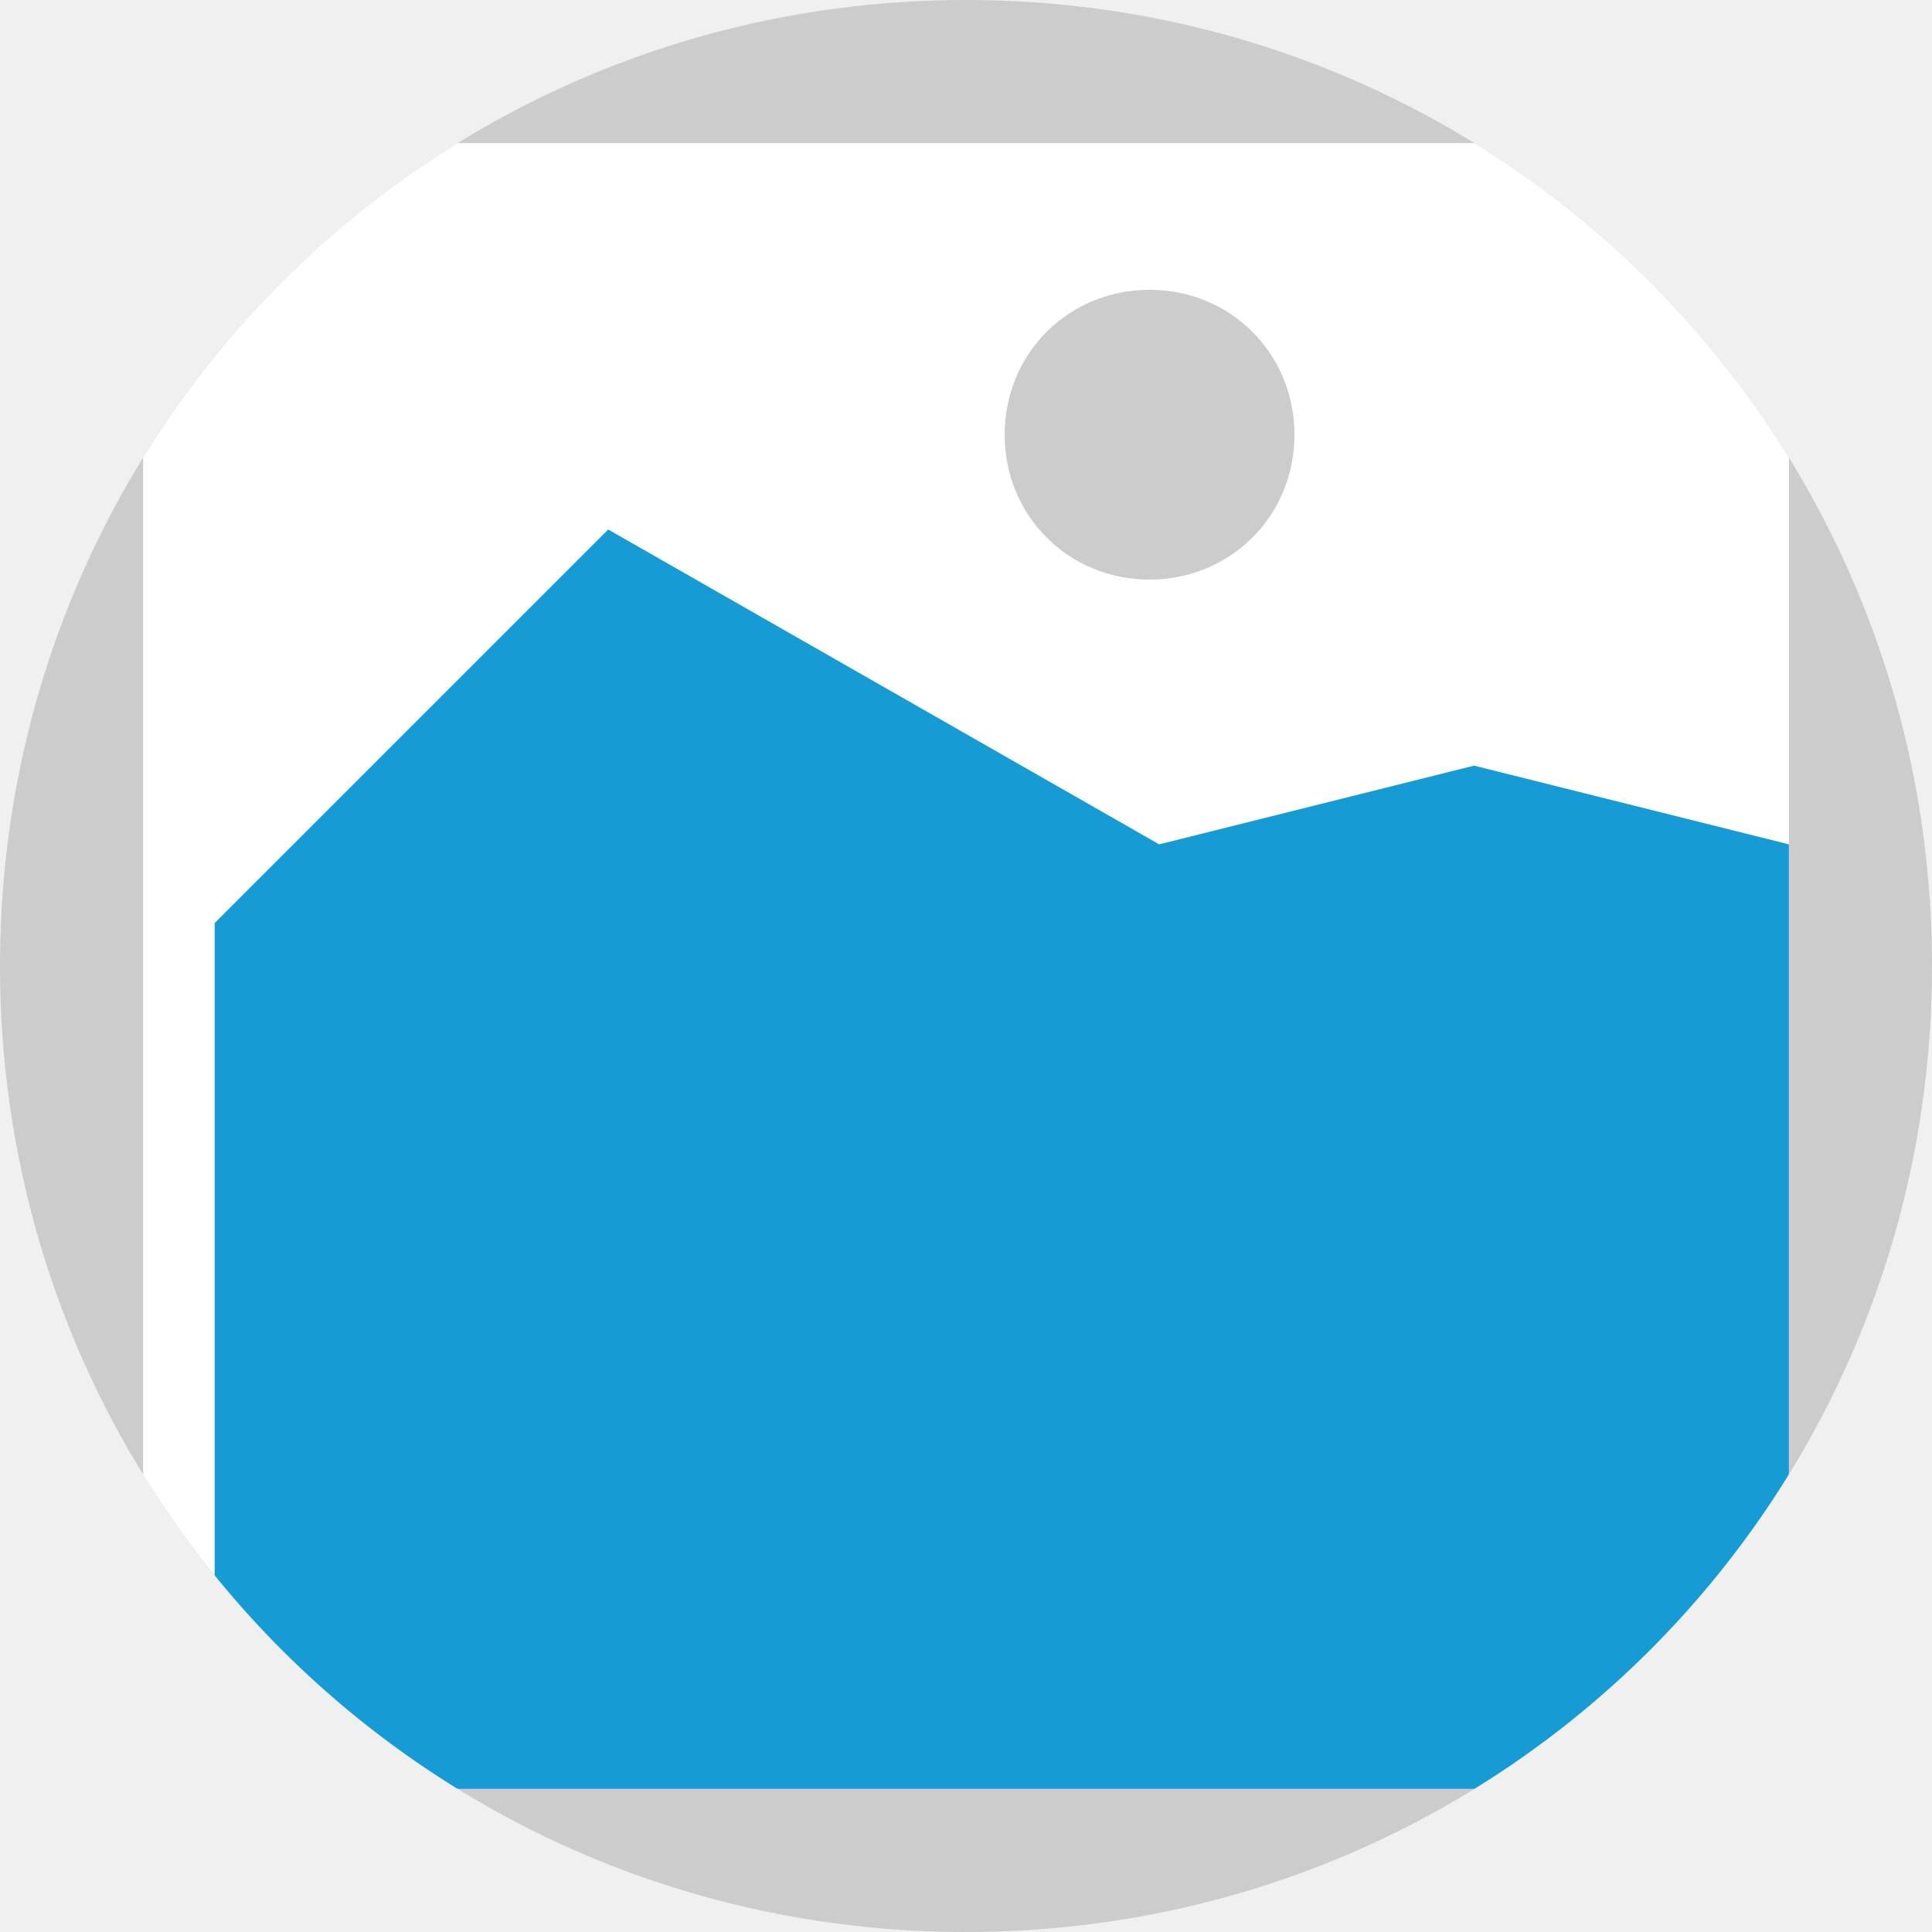
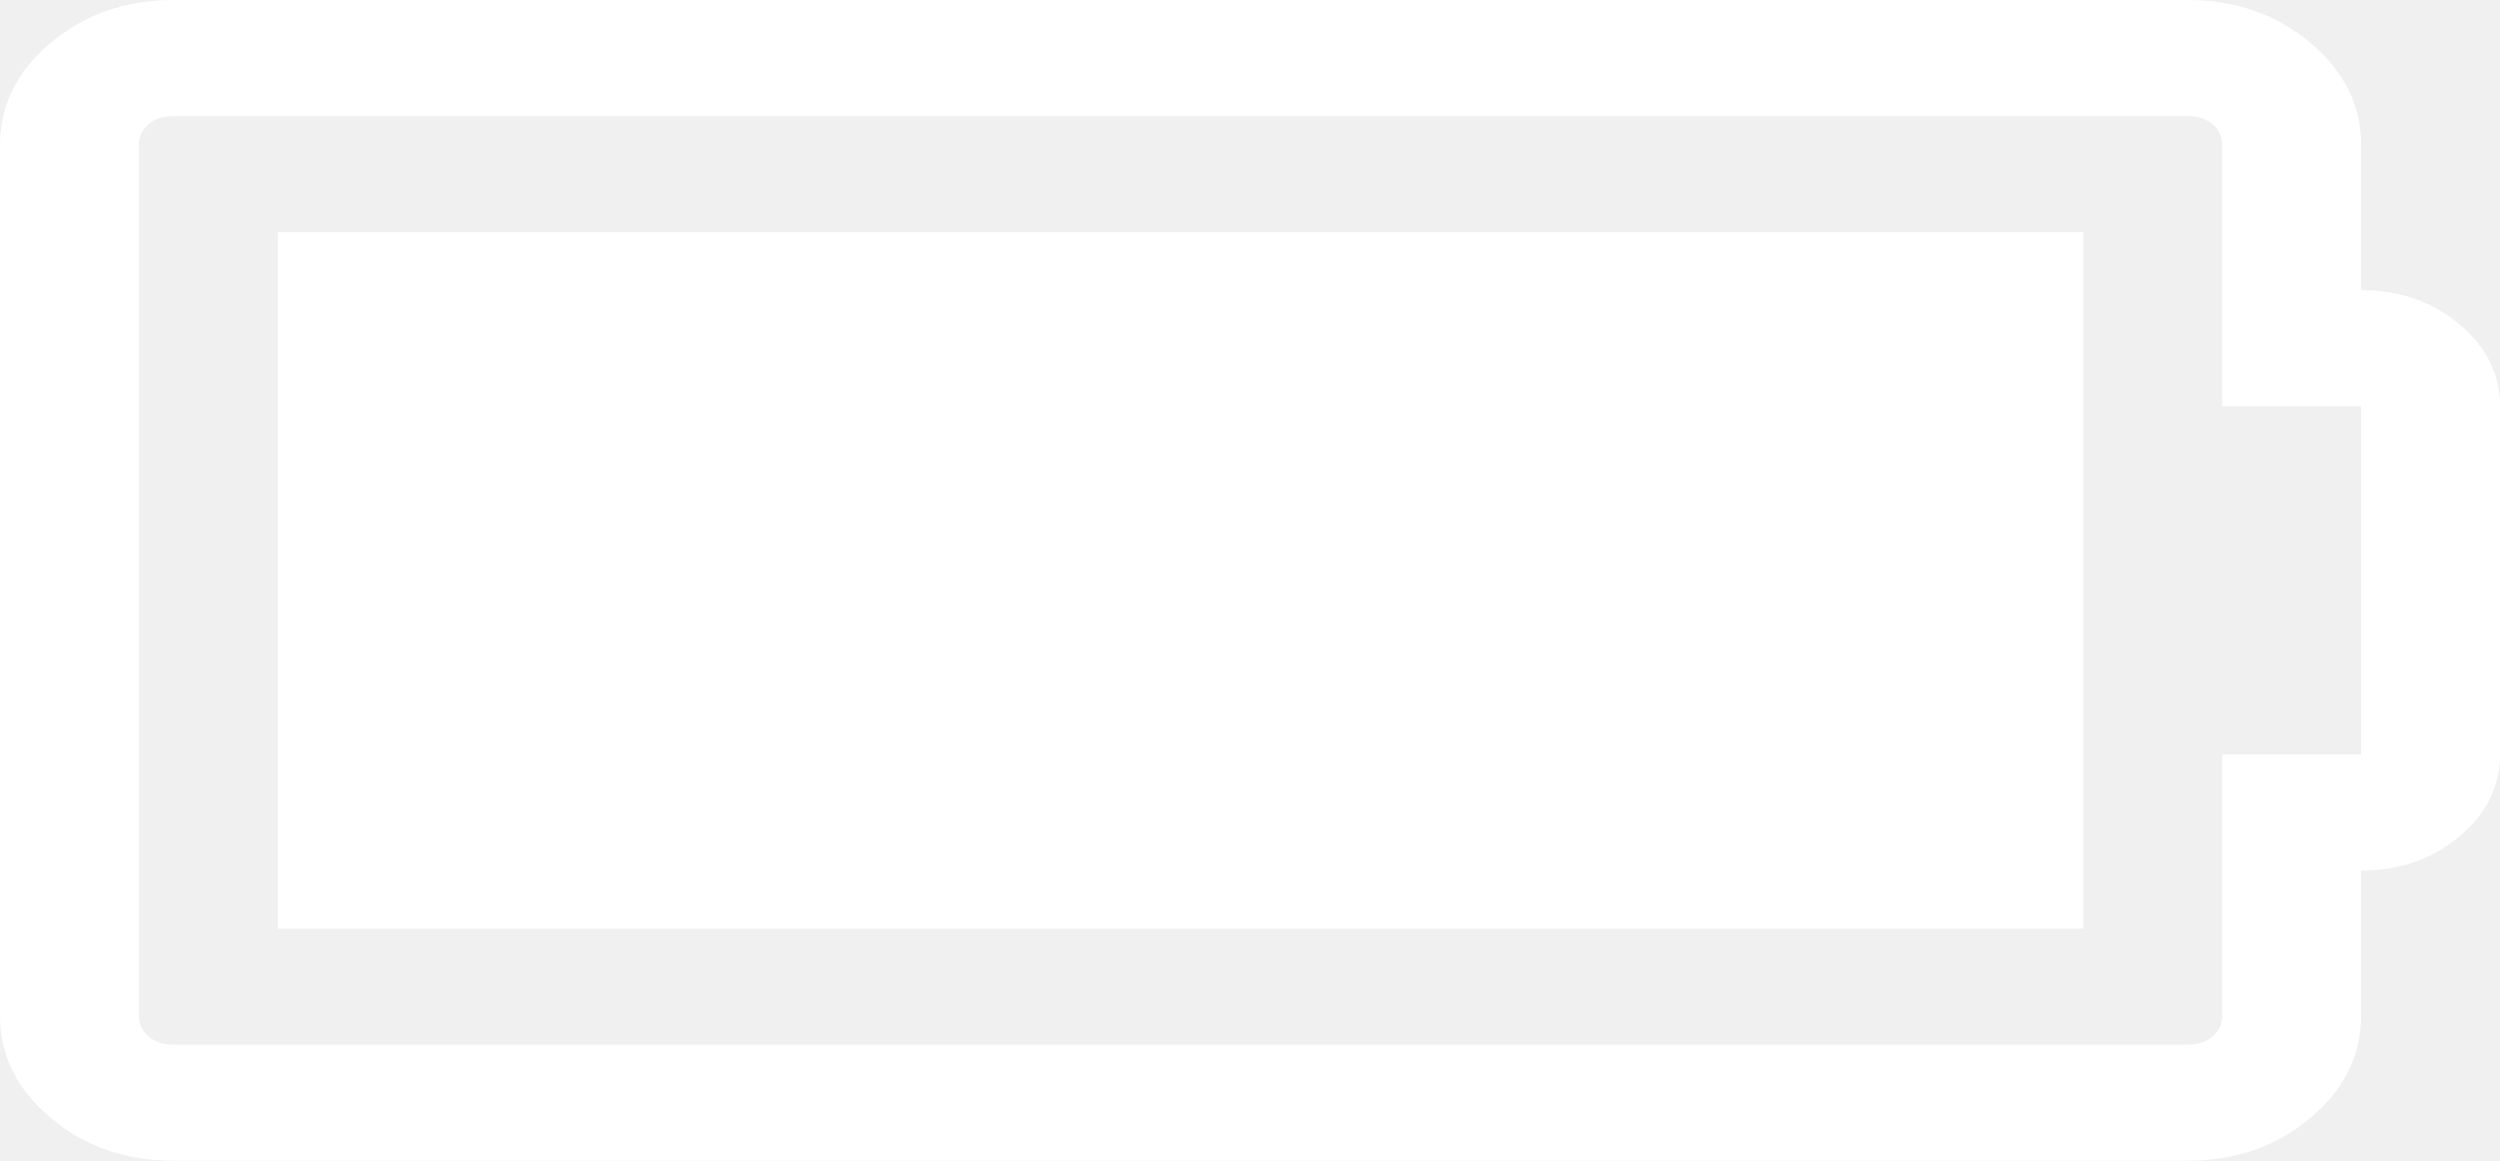
- <svg xmlns="http://www.w3.org/2000/svg" version="1.1" width="27px" height="27px">
-   <defs>
-     <mask fill="white" id="clip12">
-       <path d="M 166.5 70  C 159.007 70  153 63.992  153 56.5  L 153 56.5  C 153 49.008  159.007 43  166.5 43  L 166.5 43  C 173.993 43  180 49.008  180 56.5  L 180 56.5  C 180 63.992  173.993 70  166.5 70  " fill-rule="evenodd" />
-     </mask>
-   </defs>
-   <g transform="matrix(1 0 0 1 -153 -43 )">
-     <path d="M 153 43  L 180 43  L 180 70  L 153 70  L 153 43  " fill-rule="nonzero" fill="#cccccc" stroke="none" mask="url(#clip12)" />
-     <path d="M 155 45  L 178 45  L 178 68  L 155 68  L 155 45  " fill-rule="nonzero" fill="#ffffff" stroke="none" mask="url(#clip12)" />
-     <path d="M 169.065 51.1  C 167.931 51.1  167.04 50.209  167.04 49.075  C 167.04 47.941  167.931 47.05  169.065 47.05  C 170.199 47.05  171.09 47.941  171.09 49.075  C 171.09 50.209  170.199 51.1  169.065 51.1  " fill-rule="nonzero" fill="#cccccc" stroke="none" mask="url(#clip12)" />
-     <path d="M 156 68  L 156 55.9  L 161.5 50.4  L 169.2 54.8  L 173.6 53.7  L 178 54.8  L 178 68  L 156 68  " fill-rule="nonzero" fill="#169bd5" stroke="none" mask="url(#clip12)" />
+ <svg xmlns="http://www.w3.org/2000/svg" version="1.1" width="28px" height="13px">
+   <g transform="matrix(1 0 0 1 -930 -218 )">
+     <path d="M 3.111 2.6  L 23.333 2.6  L 23.333 10.4  L 3.111 10.4  L 3.111 2.6  Z M 24.889 11.375  L 24.889 8.45  L 26.444 8.45  L 26.444 4.55  L 24.889 4.55  L 24.889 1.625  C 24.889 1.53  24.852 1.452  24.78 1.391  C 24.707 1.33  24.613 1.3  24.5 1.3  L 1.944 1.3  C 1.831 1.3  1.738 1.33  1.665 1.391  C 1.592 1.452  1.556 1.53  1.556 1.625  L 1.556 11.375  C 1.556 11.47  1.592 11.548  1.665 11.609  C 1.738 11.67  1.831 11.7  1.944 11.7  L 24.5 11.7  C 24.613 11.7  24.707 11.67  24.78 11.609  C 24.852 11.548  24.889 11.47  24.889 11.375  Z M 27.544 3.631  C 27.848 3.885  28 4.191  28 4.55  L 28 8.45  C 28 8.809  27.848 9.115  27.544 9.369  C 27.24 9.623  26.874 9.75  26.444 9.75  L 26.444 11.375  C 26.444 11.822  26.254 12.204  25.873 12.523  C 25.492 12.841  25.035 13  24.5 13  L 1.944 13  C 1.41 13  0.952 12.841  0.571 12.523  C 0.19 12.204  0 11.822  0 11.375  L 0 1.625  C 0 1.178  0.19 0.796  0.571 0.477  C 0.952 0.159  1.41 0  1.944 0  L 24.5 0  C 25.035 0  25.492 0.159  25.873 0.477  C 26.254 0.796  26.444 1.178  26.444 1.625  L 26.444 3.25  C 26.874 3.25  27.24 3.377  27.544 3.631  Z " fill-rule="nonzero" fill="#ffffff" stroke="none" transform="matrix(1 0 0 1 930 218 )" />
  </g>
</svg>
